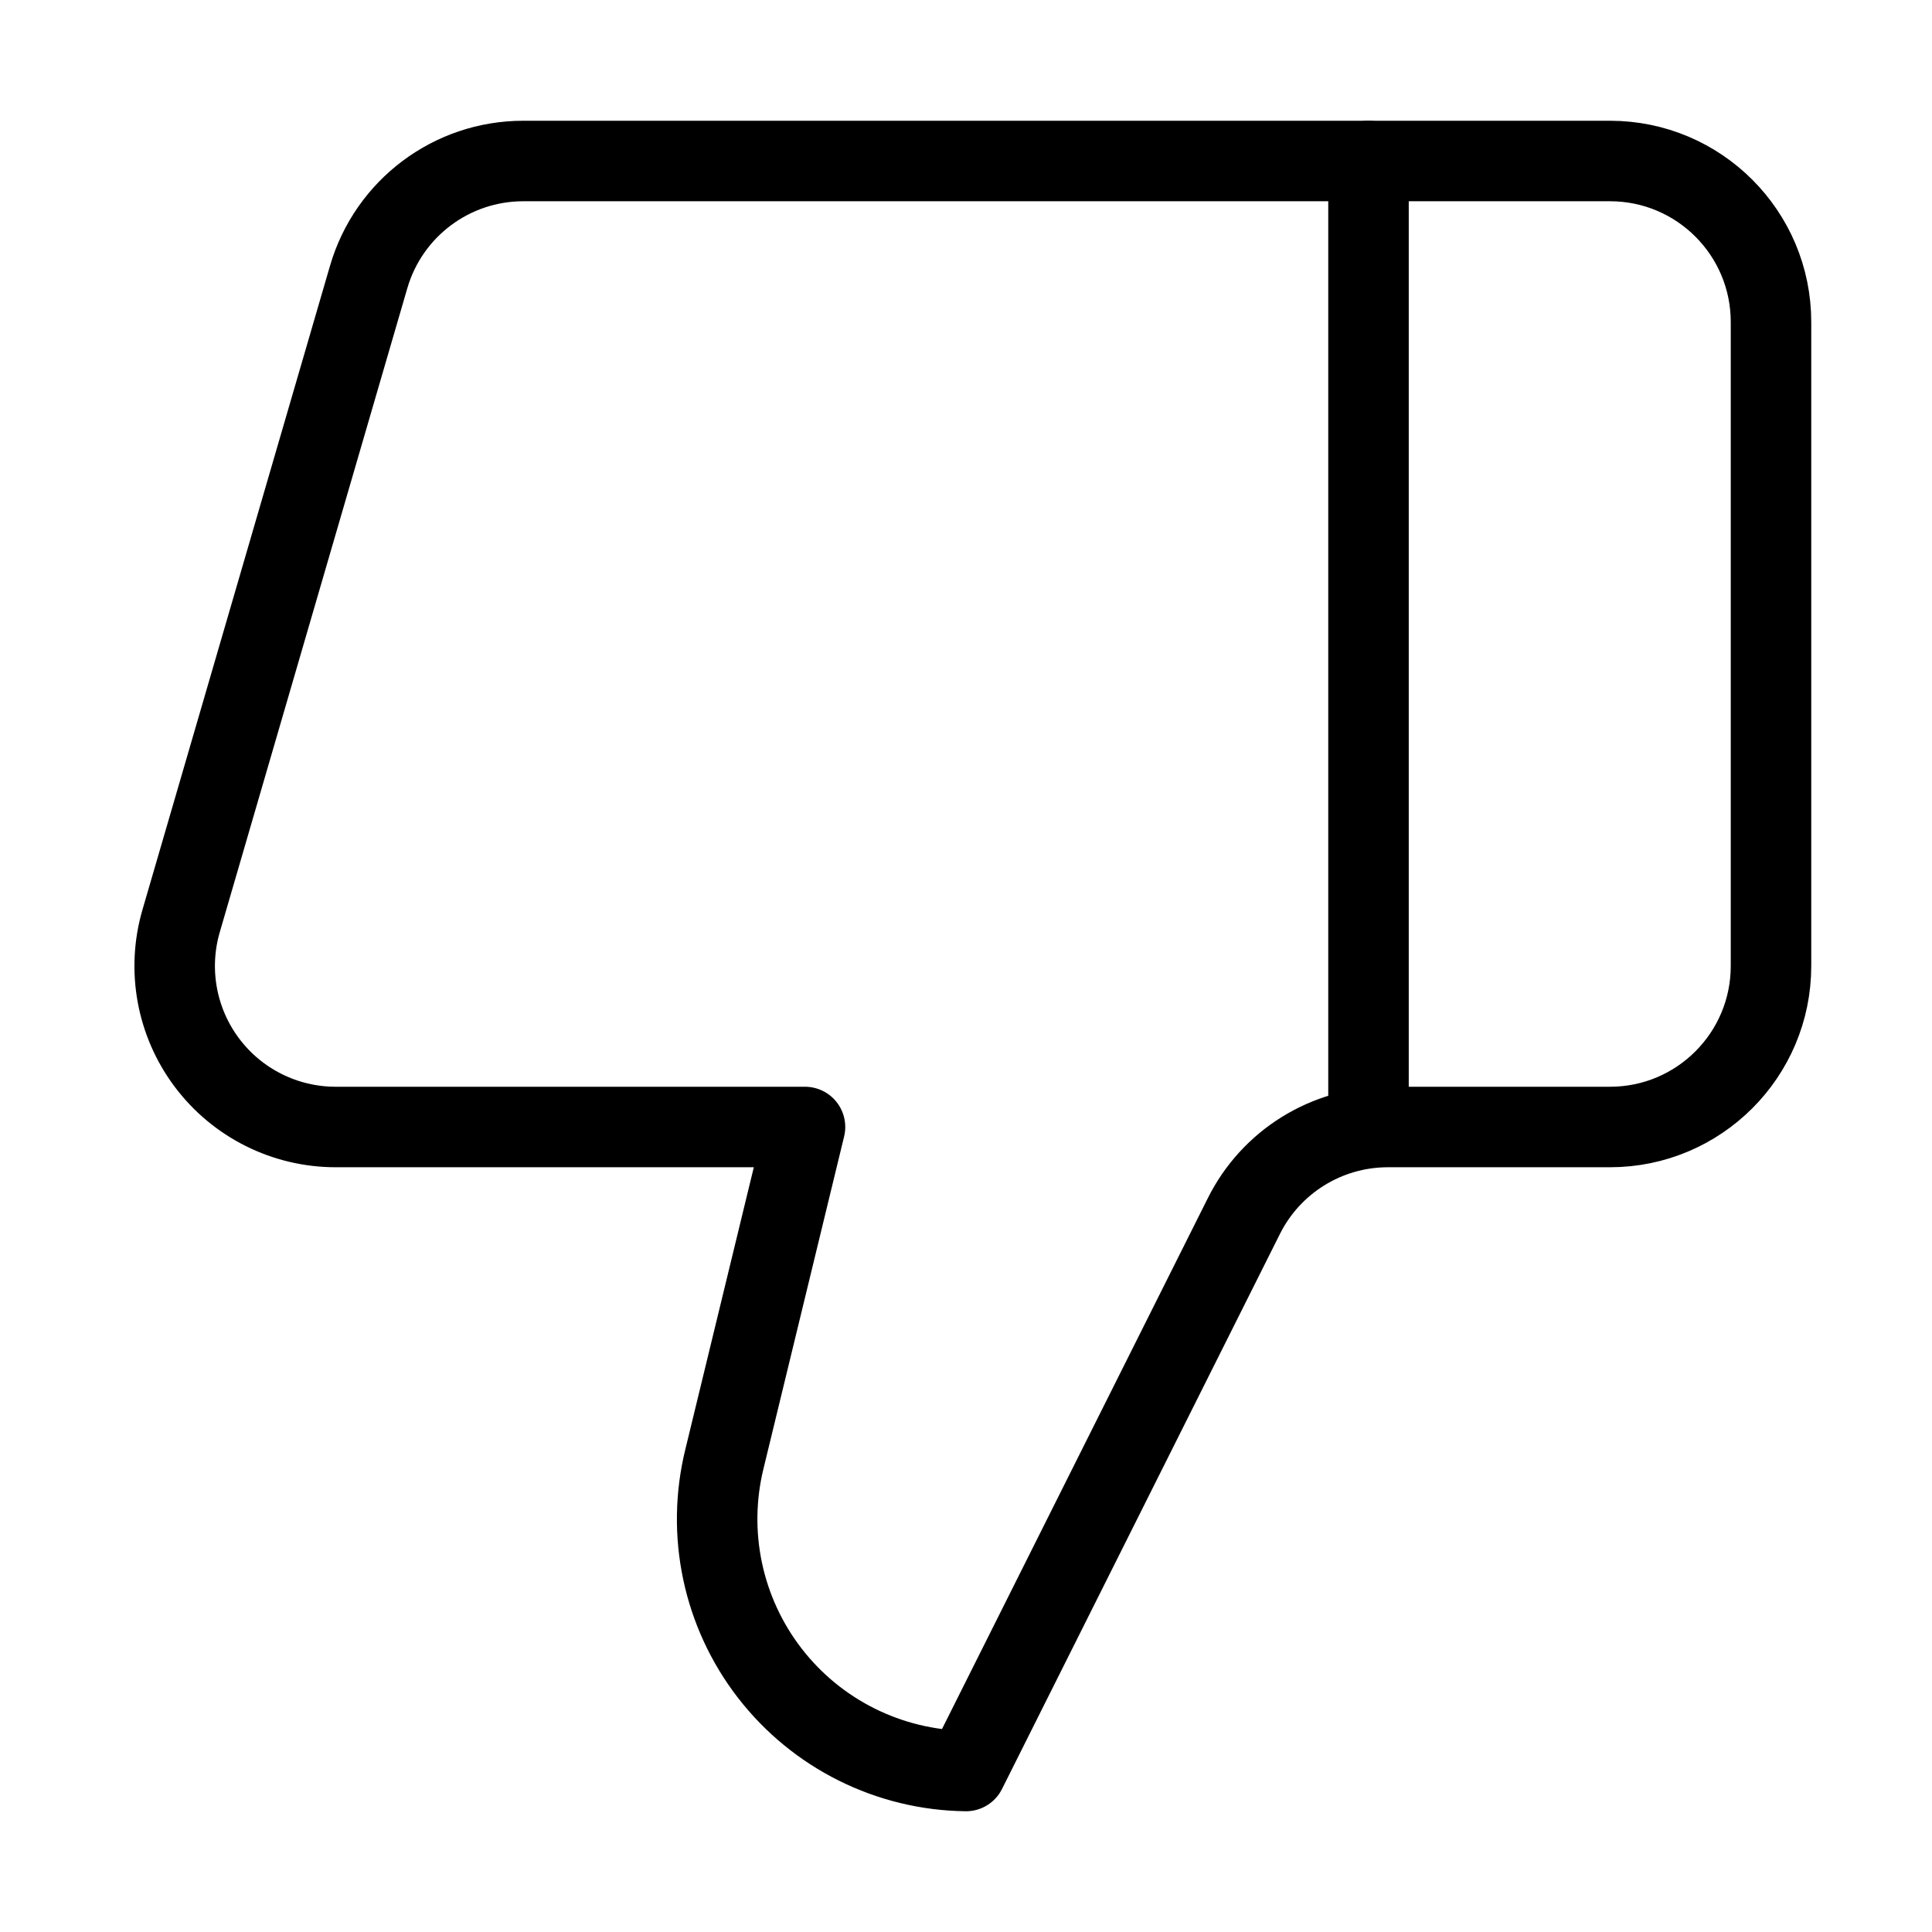
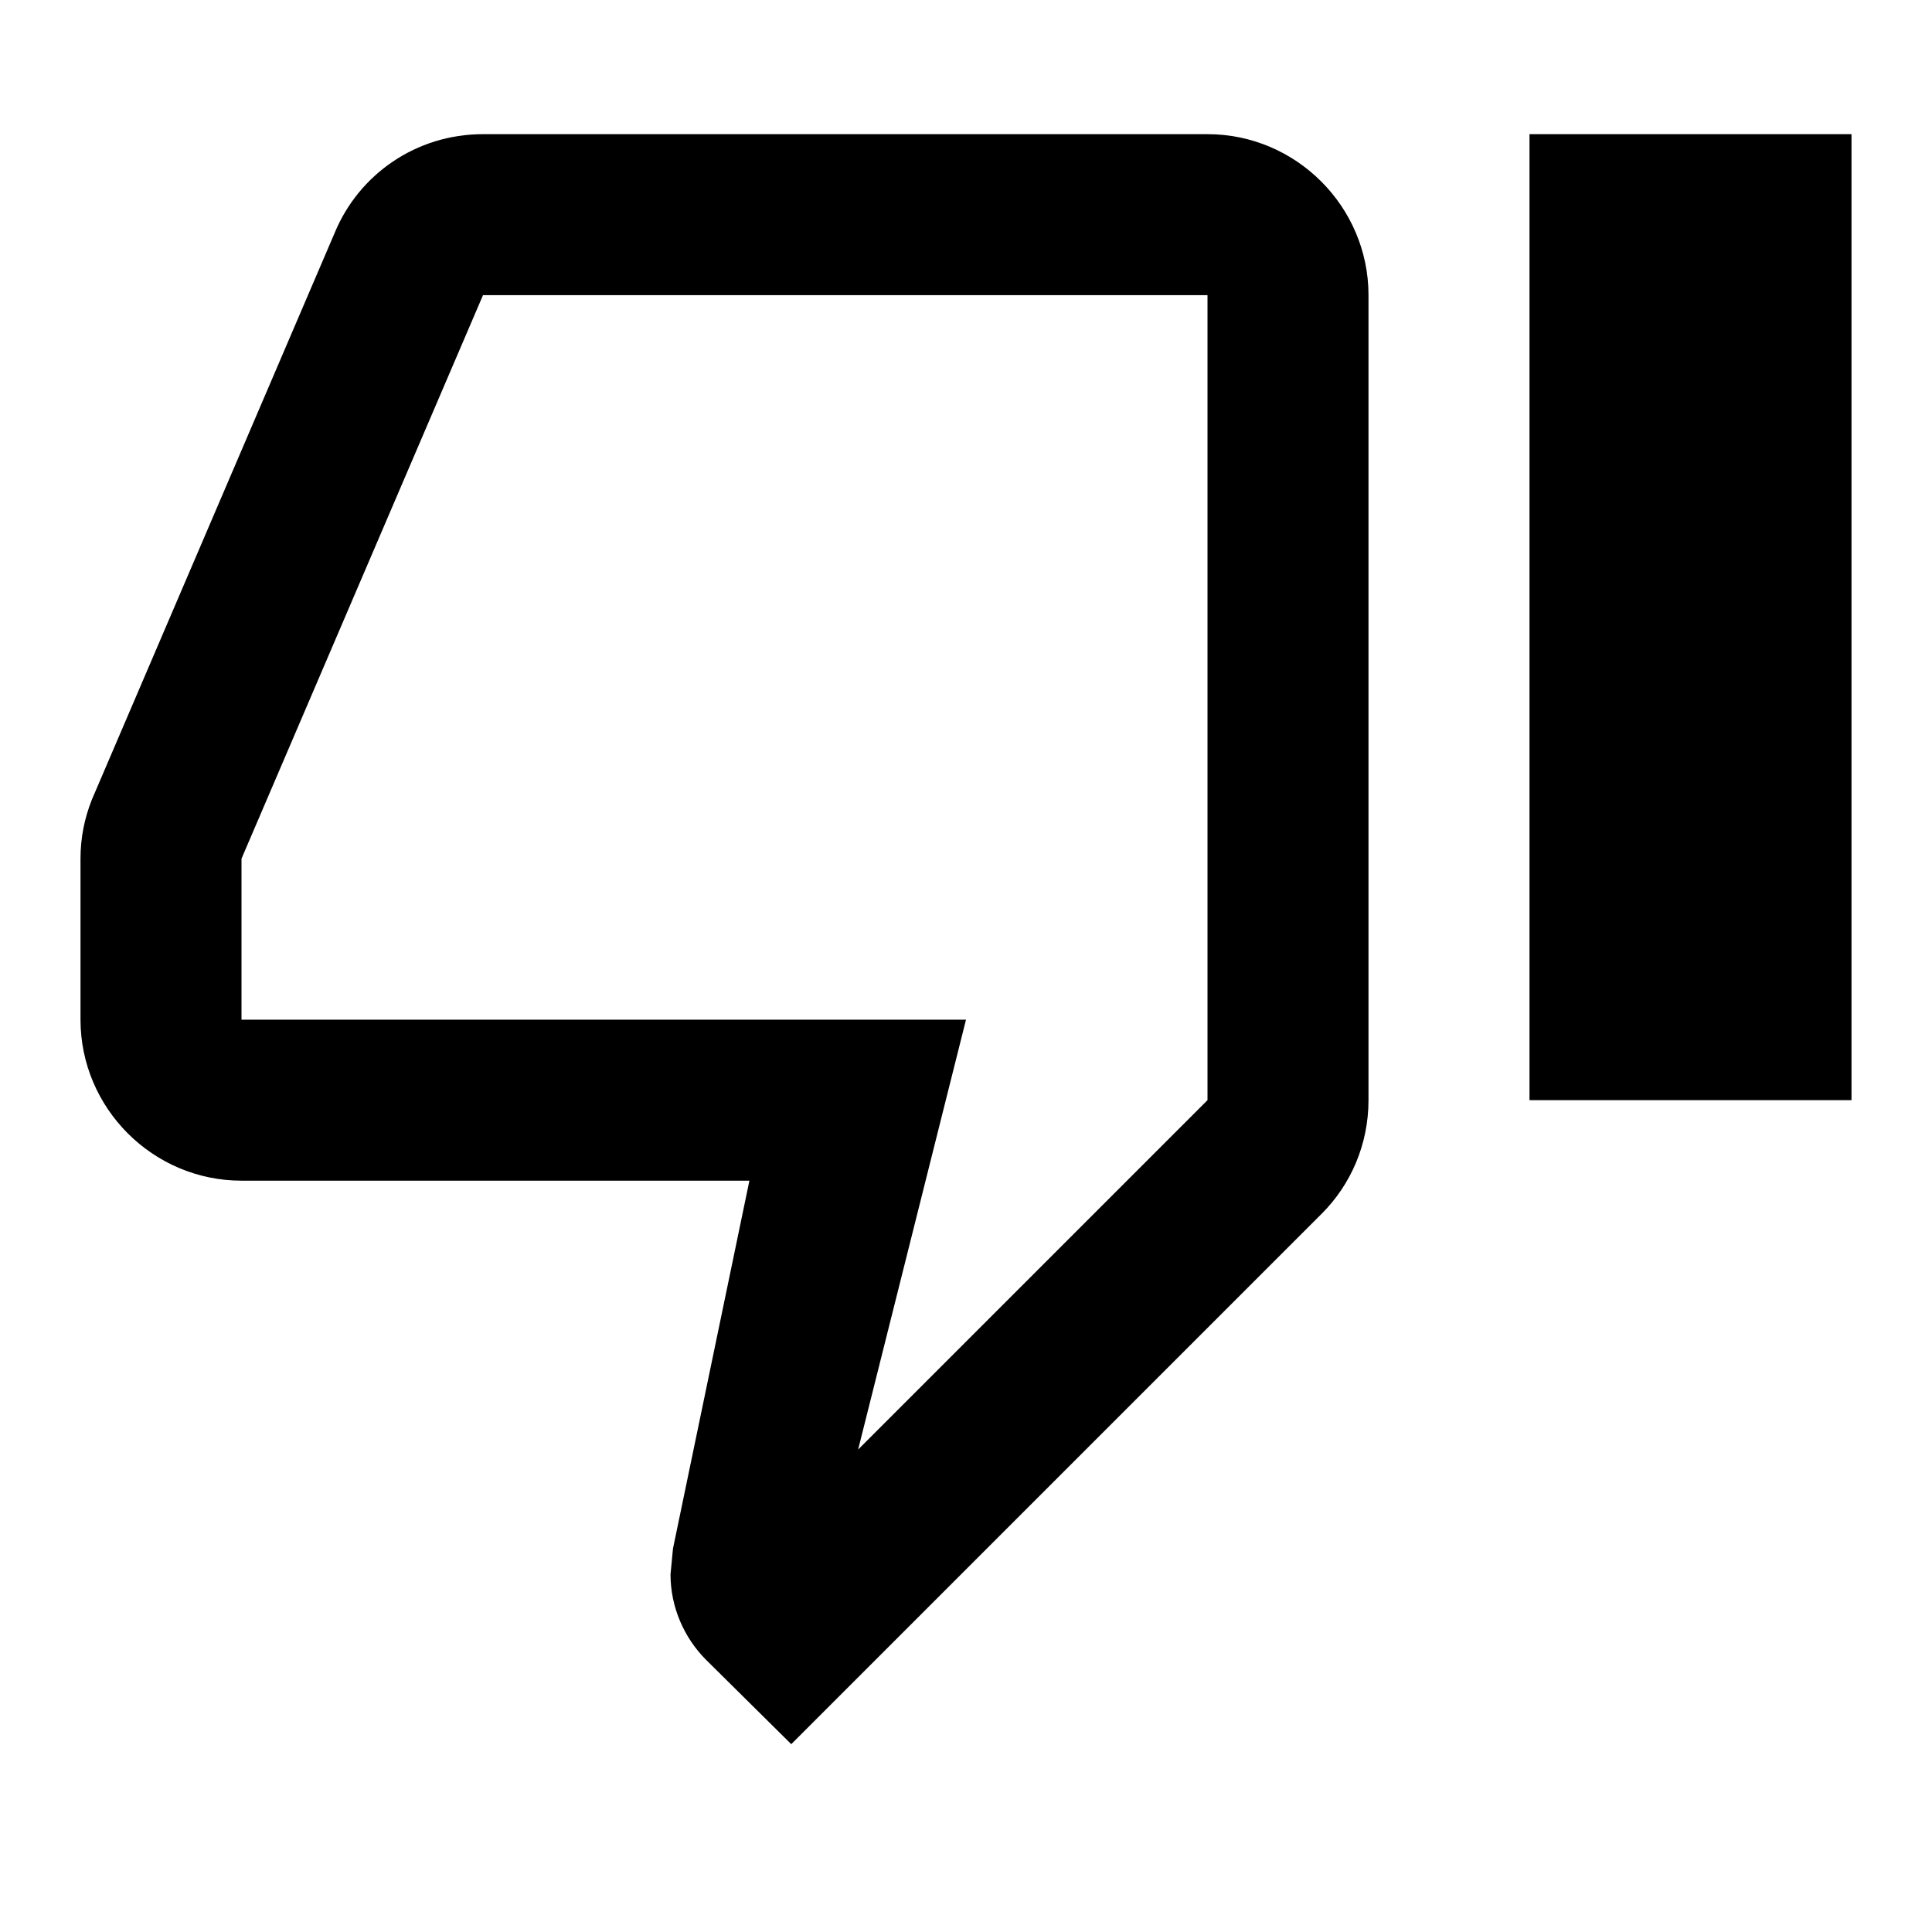
- <svg xmlns="http://www.w3.org/2000/svg" width="24" height="24" viewBox="0 0 24 24" fill="none" stroke="currentColor" stroke-width="1" stroke-linecap="round" stroke-linejoin="round" class="lucide lucide-thumbs-down">
-   <path d="M17 14V2" />
-   <path d="M9 18.12 10 14H4.17a2 2 0 0 1-1.92-2.56l2.33-8A2 2 0 0 1 6.5 2H20a2 2 0 0 1 2 2v8a2 2 0 0 1-2 2h-2.76a2 2 0 0 0-1.79 1.11L12 22a3.13 3.13 0 0 1-3-3.88Z" />
+ <svg xmlns="http://www.w3.org/2000/svg" width="18" height="18" viewBox="0 0 18 18" fill="none">
+   <path d="M11.25 1.25H4.5C3.877 1.25 3.345 1.625 3.12 2.165L0.855 7.452C0.787 7.625 0.75 7.805 0.75 8V9.5C0.75 10.325 1.425 11 2.25 11H6.982L6.27 14.428L6.247 14.668C6.247 14.975 6.375 15.26 6.577 15.463L7.372 16.25L12.315 11.307C12.585 11.037 12.75 10.662 12.75 10.25V2.75C12.75 1.925 12.075 1.25 11.25 1.25ZM11.25 10.25L7.995 13.505L9 9.5H2.25V8L4.5 2.75H11.25V10.25ZM14.25 1.25H17.25V10.25H14.25V1.25Z" fill="currentColor" />
</svg>
